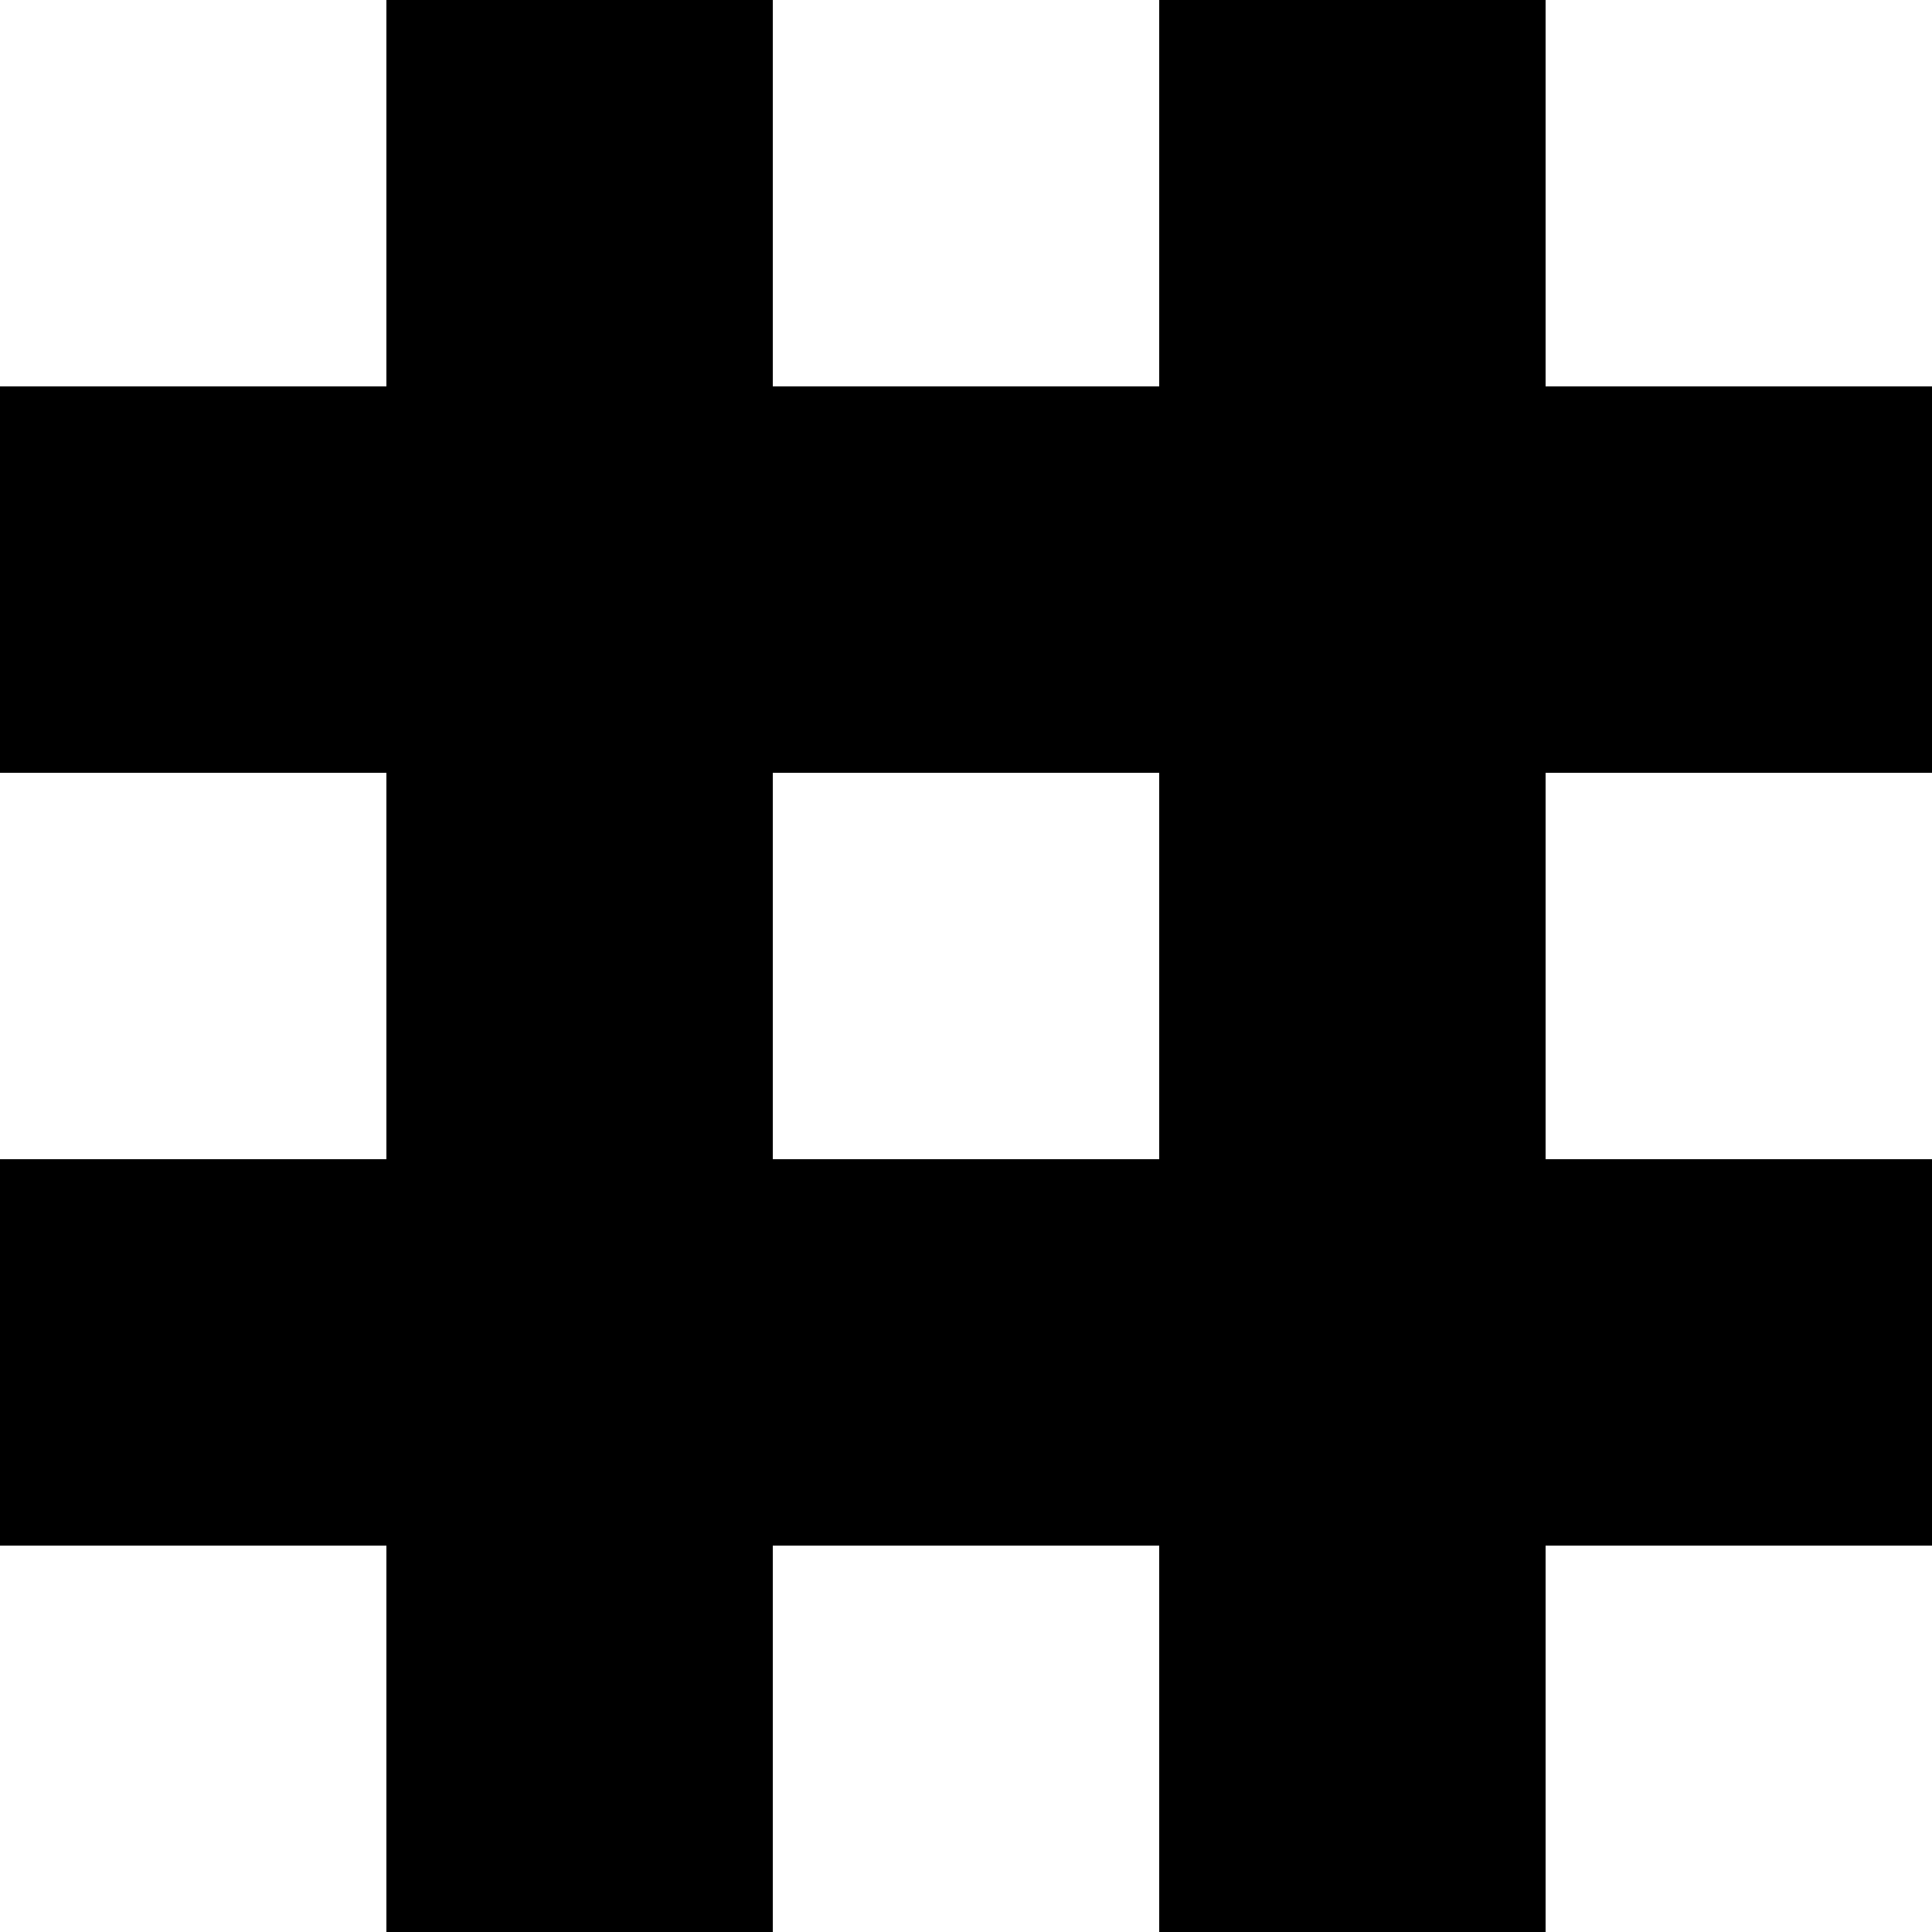
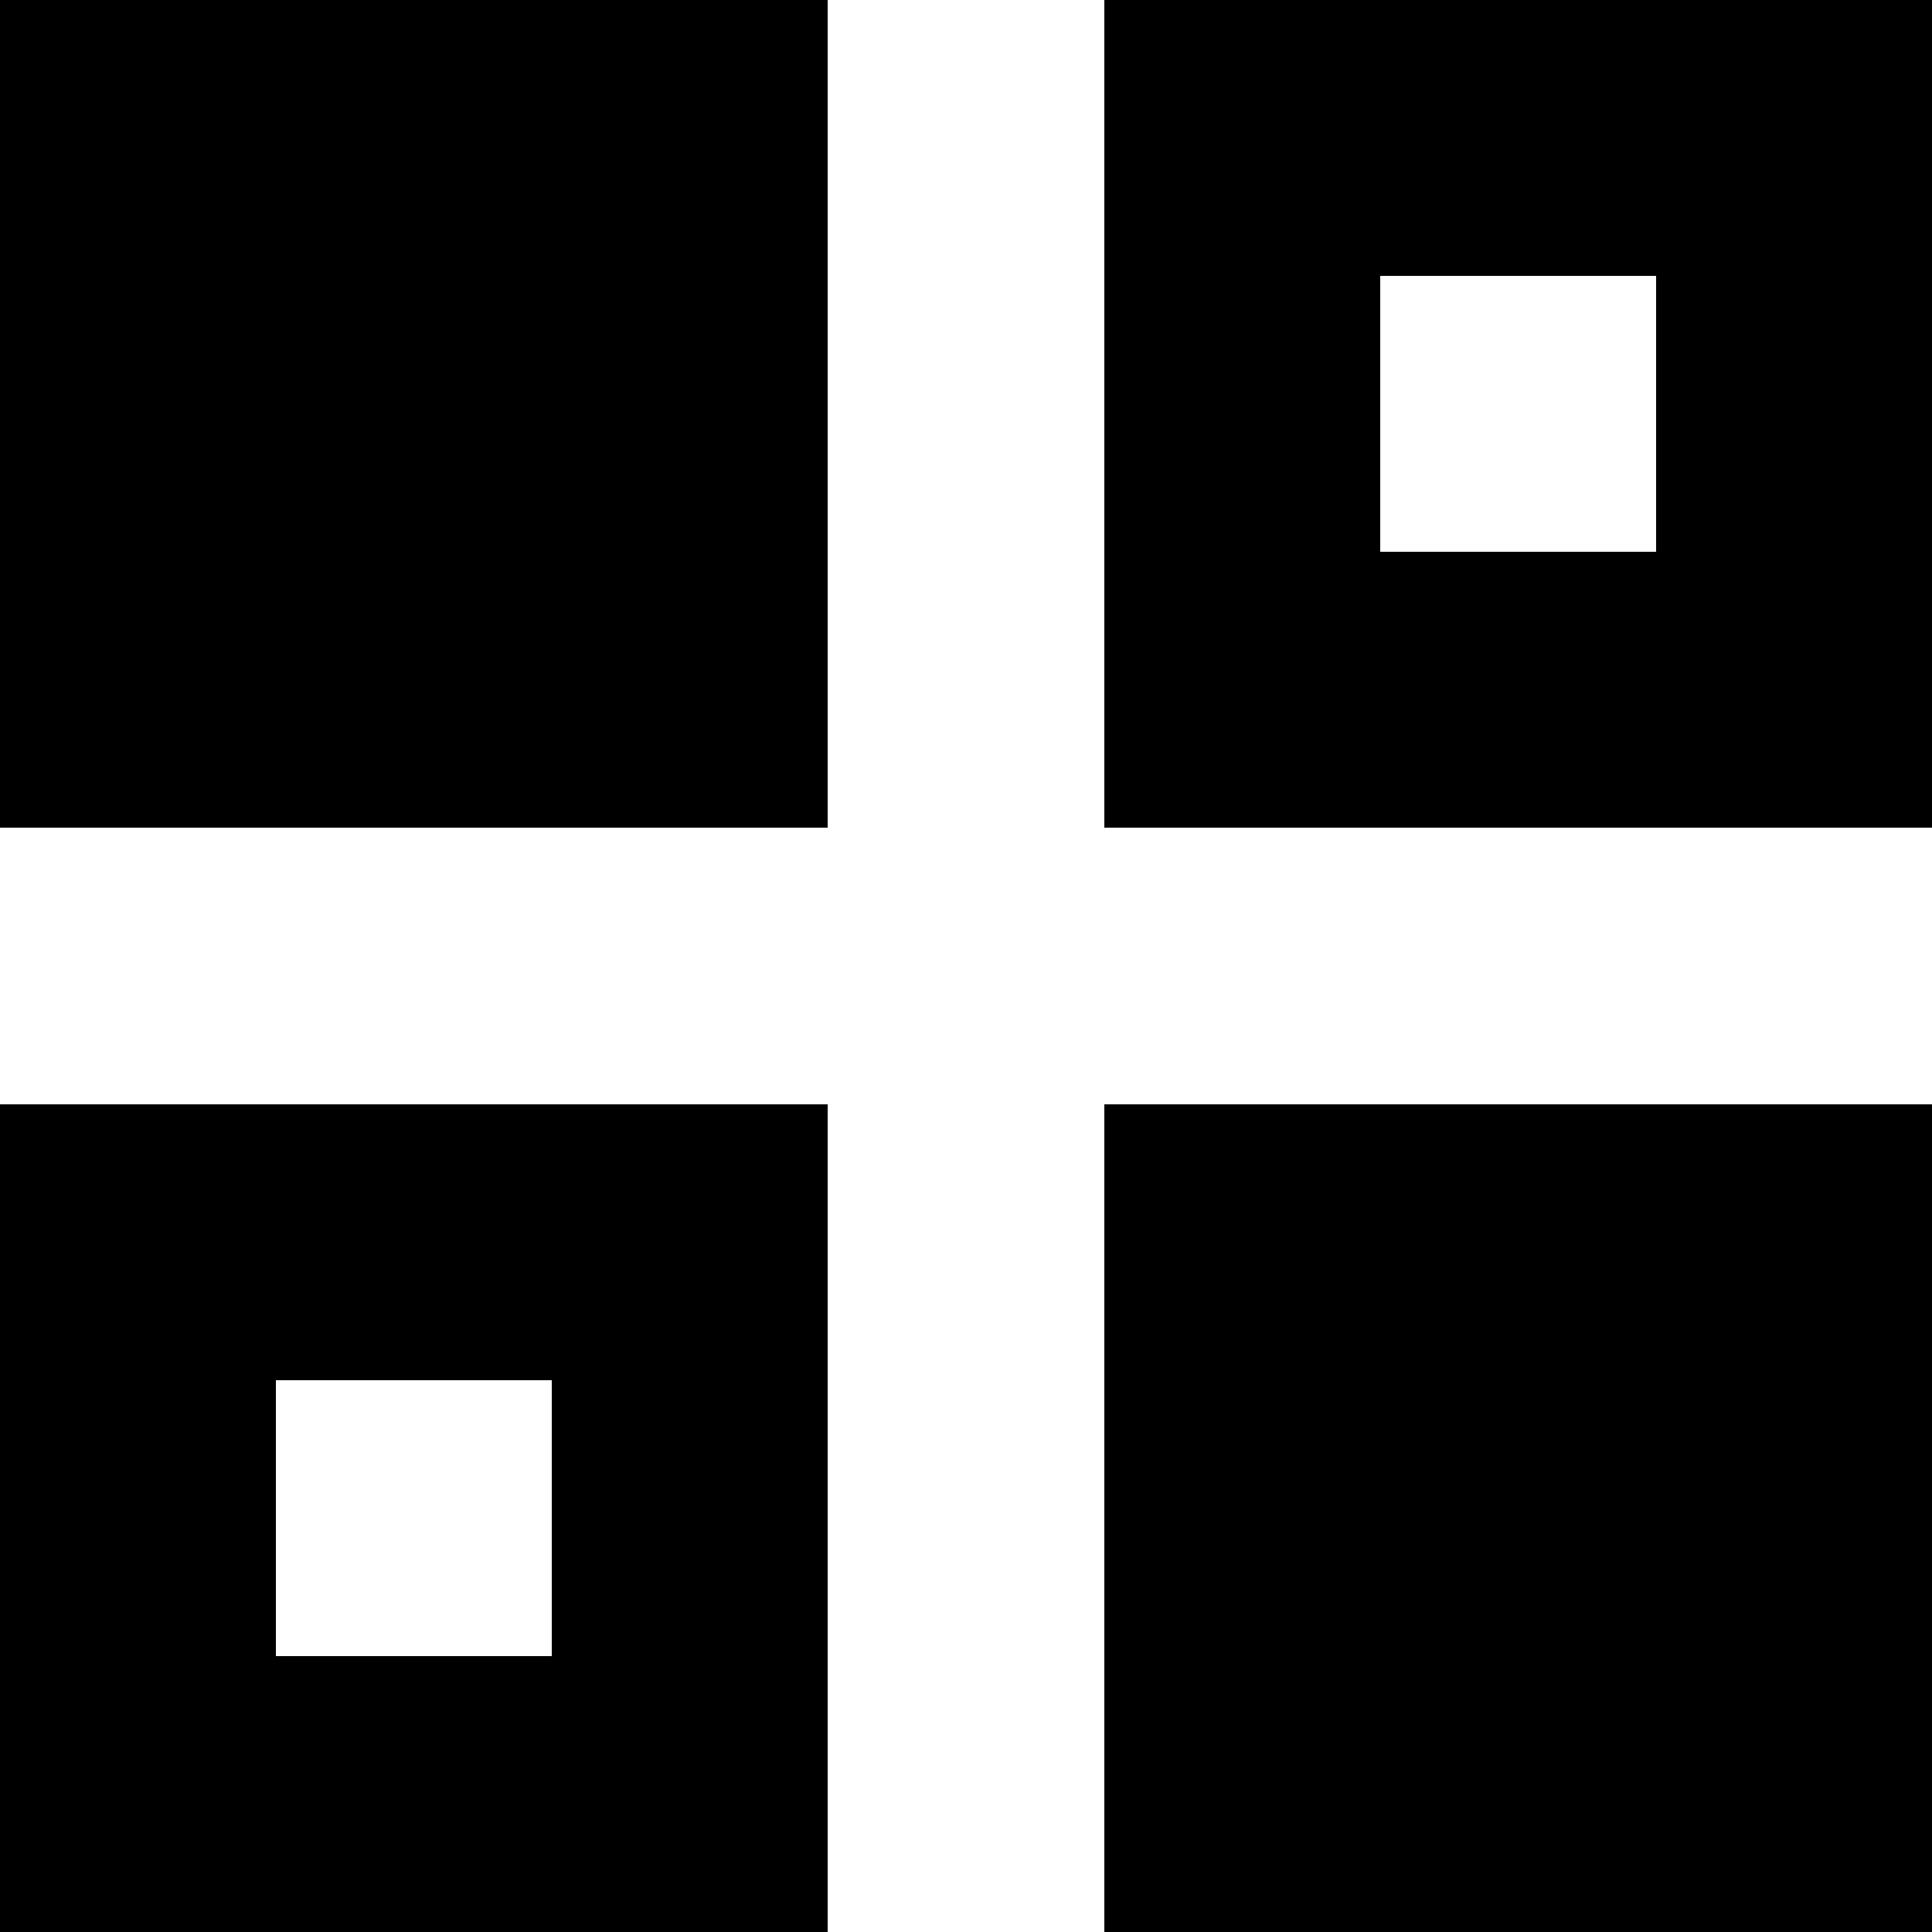
- <svg xmlns="http://www.w3.org/2000/svg" viewBox="0 0 5 5" fill="none" role="img" aria-label="Roster">
-   <path d="M1 0H2V1H1ZM3 0H4V1H3ZM0 1H1V2H0ZM1 1H2V2H1ZM2 1H3V2H2ZM3 1H4V2H3ZM4 1H5V2H4ZM1 2H2V3H1ZM3 2H4V3H3ZM0 3H1V4H0ZM1 3H2V4H1ZM2 3H3V4H2ZM3 3H4V4H3ZM4 3H5V4H4ZM1 4H2V5H1ZM3 4H4V5H3Z" fill="currentColor" shape-rendering="crispEdges" />
+ <svg xmlns="http://www.w3.org/2000/svg" viewBox="0 0 7 7" fill="none" role="img" aria-label="Roster">
+   <path d="M0 0H1V1H0ZM1 0H2V1H1ZM2 0H3V1H2ZM4 0H5V1H4ZM5 0H6V1H5ZM6 0H7V1H6ZM0 1H1V2H0ZM1 1H2V2H1ZM2 1H3V2H2ZM4 1H5V2H4ZM6 1H7V2H6ZM0 2H1V3H0ZM1 2H2V3H1ZM2 2H3V3H2ZM4 2H5V3H4ZM5 2H6V3H5ZM6 2H7V3H6ZM0 4H1V5H0ZM1 4H2V5H1ZM2 4H3V5H2ZM4 4H5V5H4ZM5 4H6V5H5ZM6 4H7V5H6ZM0 5H1V6H0ZM2 5H3V6H2ZM4 5H5V6H4ZM5 5H6V6H5ZM6 5H7V6H6ZM0 6H1V7H0ZM1 6H2V7H1ZM2 6H3V7H2ZM4 6H5V7H4ZM5 6H6V7H5ZM6 6H7V7H6Z" fill="currentColor" shape-rendering="crispEdges" />
</svg>
